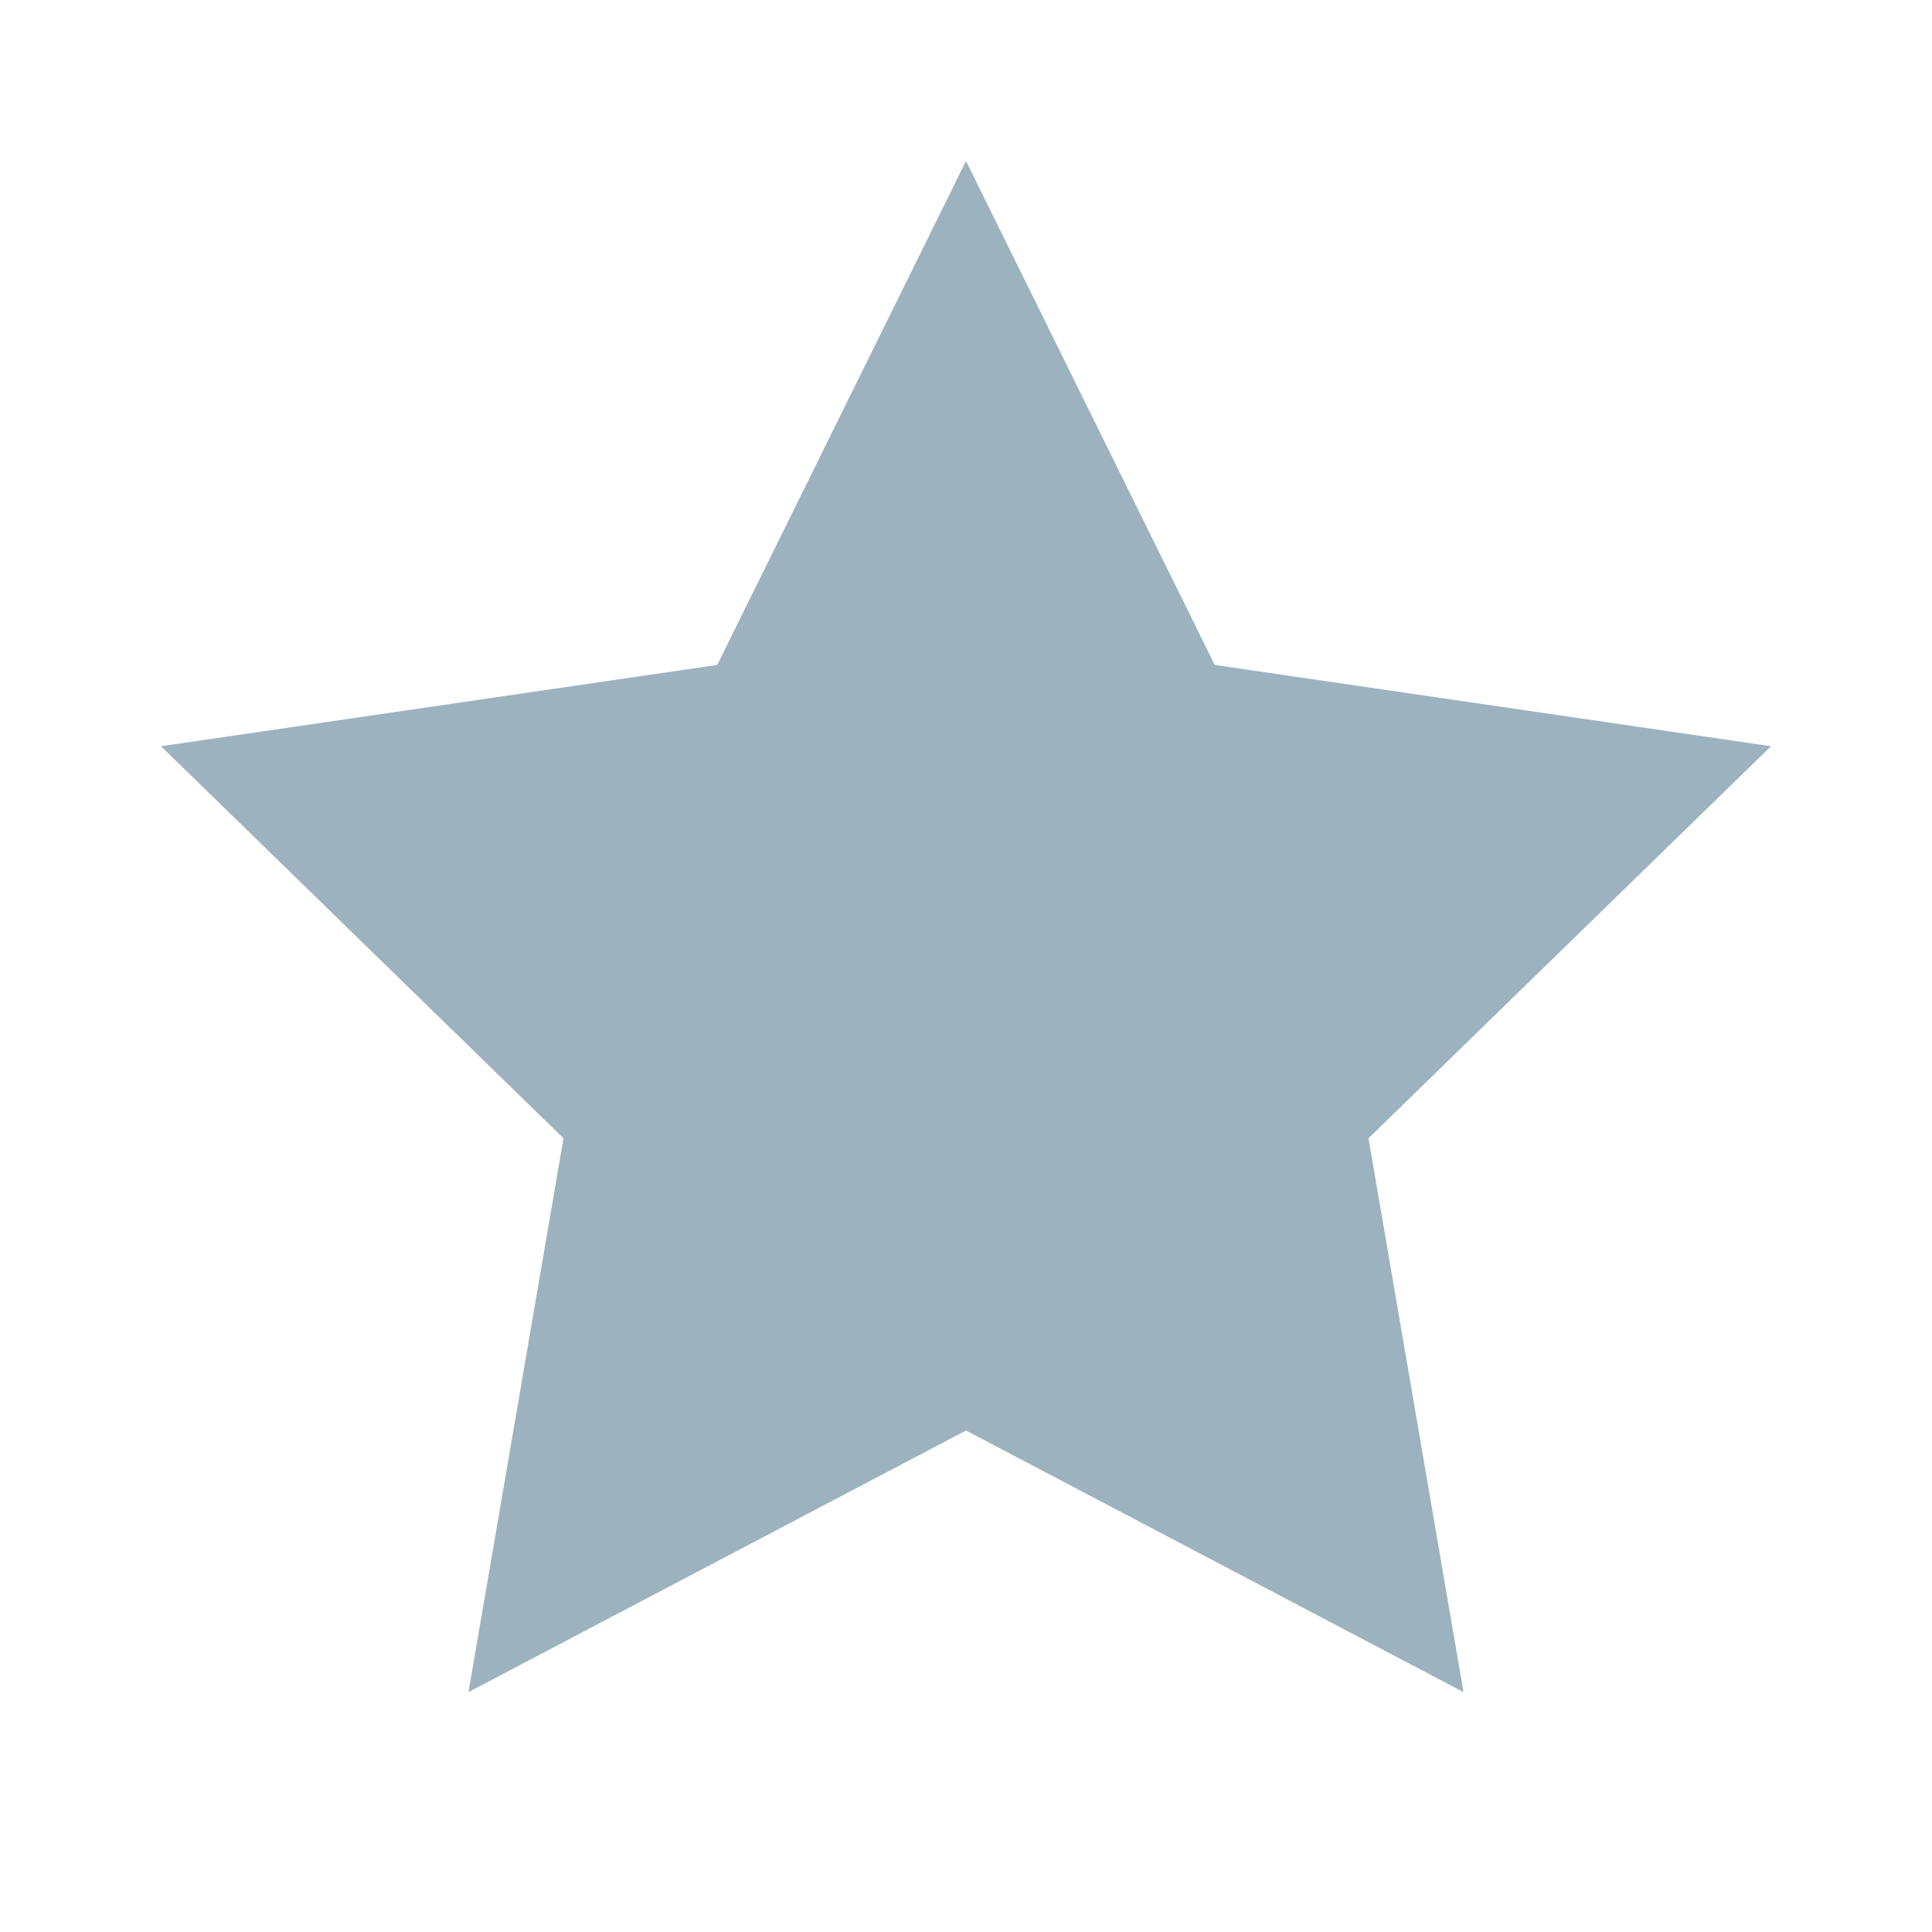
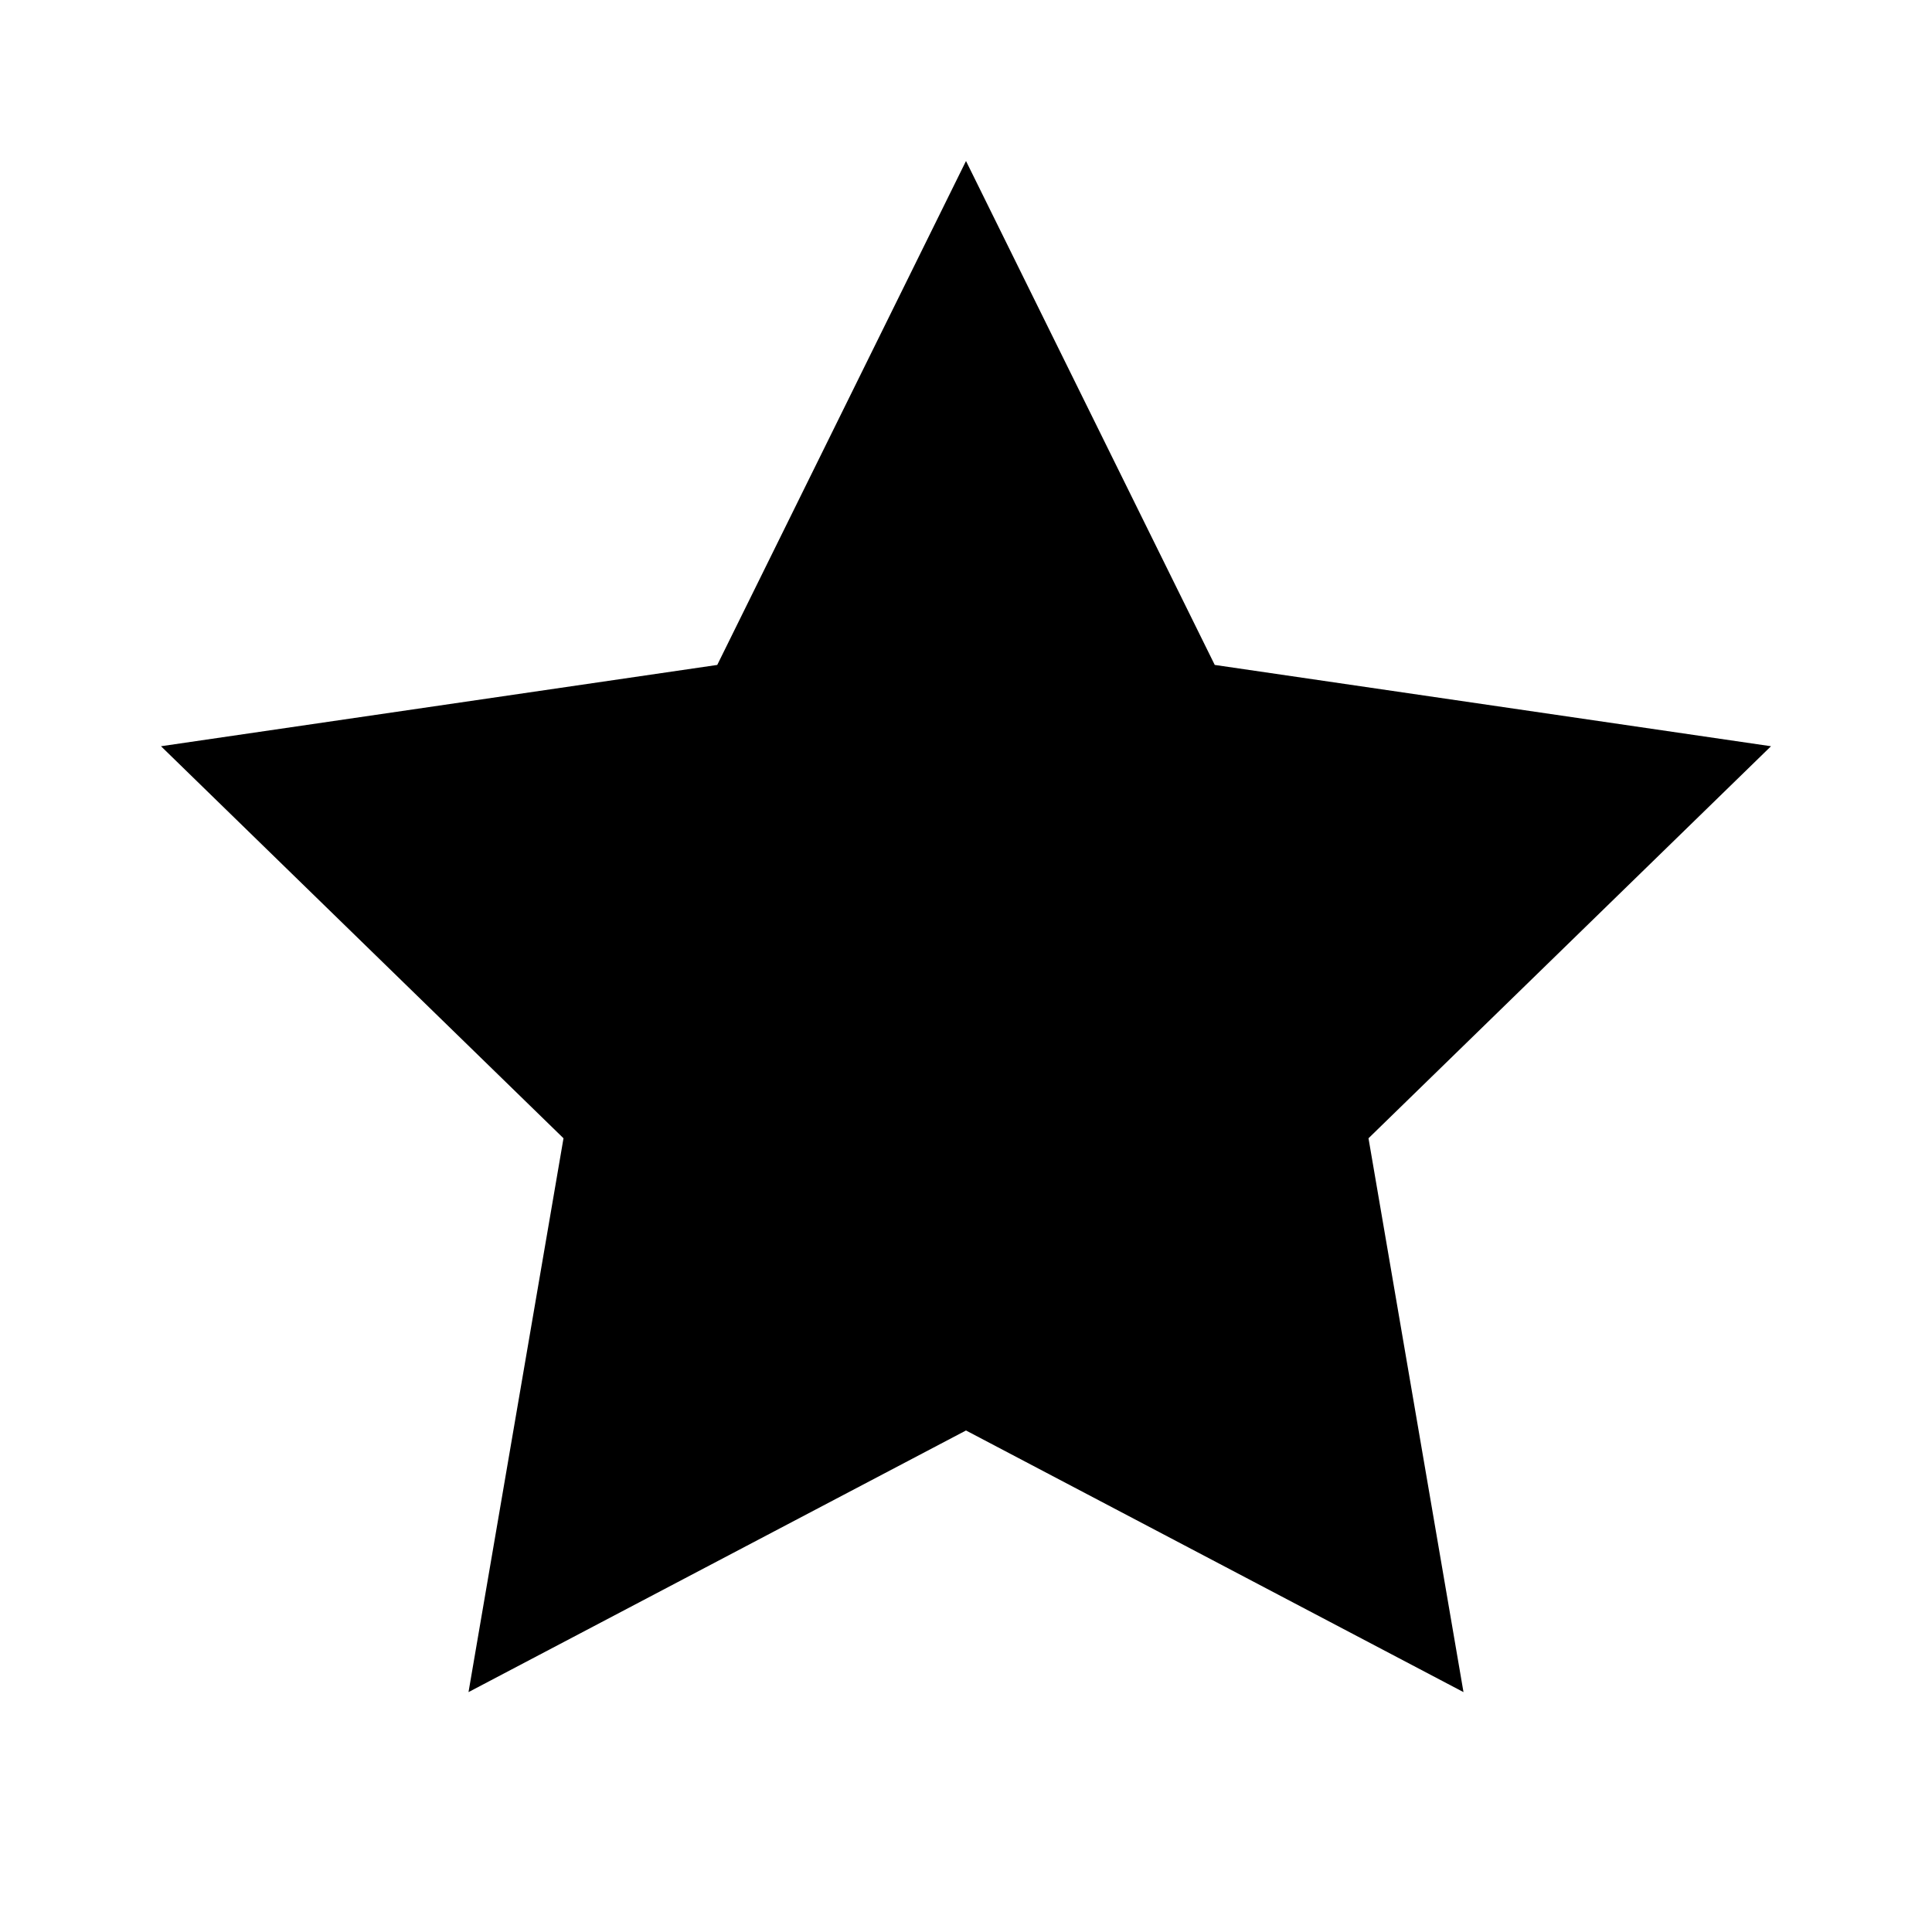
<svg xmlns="http://www.w3.org/2000/svg" viewBox="0 0 24 24" fill="currentColor">
-   <path fill="#9db2bf" d="M12 2L15.09 8.26L22 9.27L17 14.14L18.18 21.02L12 17.77L5.82 21.02L7 14.14L2 9.27L8.91 8.26L12 2Z" />
+   <path fill="currentColor" d="M12 2L15.09 8.26L22 9.27L17 14.14L18.18 21.02L12 17.77L5.82 21.02L7 14.14L2 9.27L8.91 8.26L12 2Z" />
</svg>
